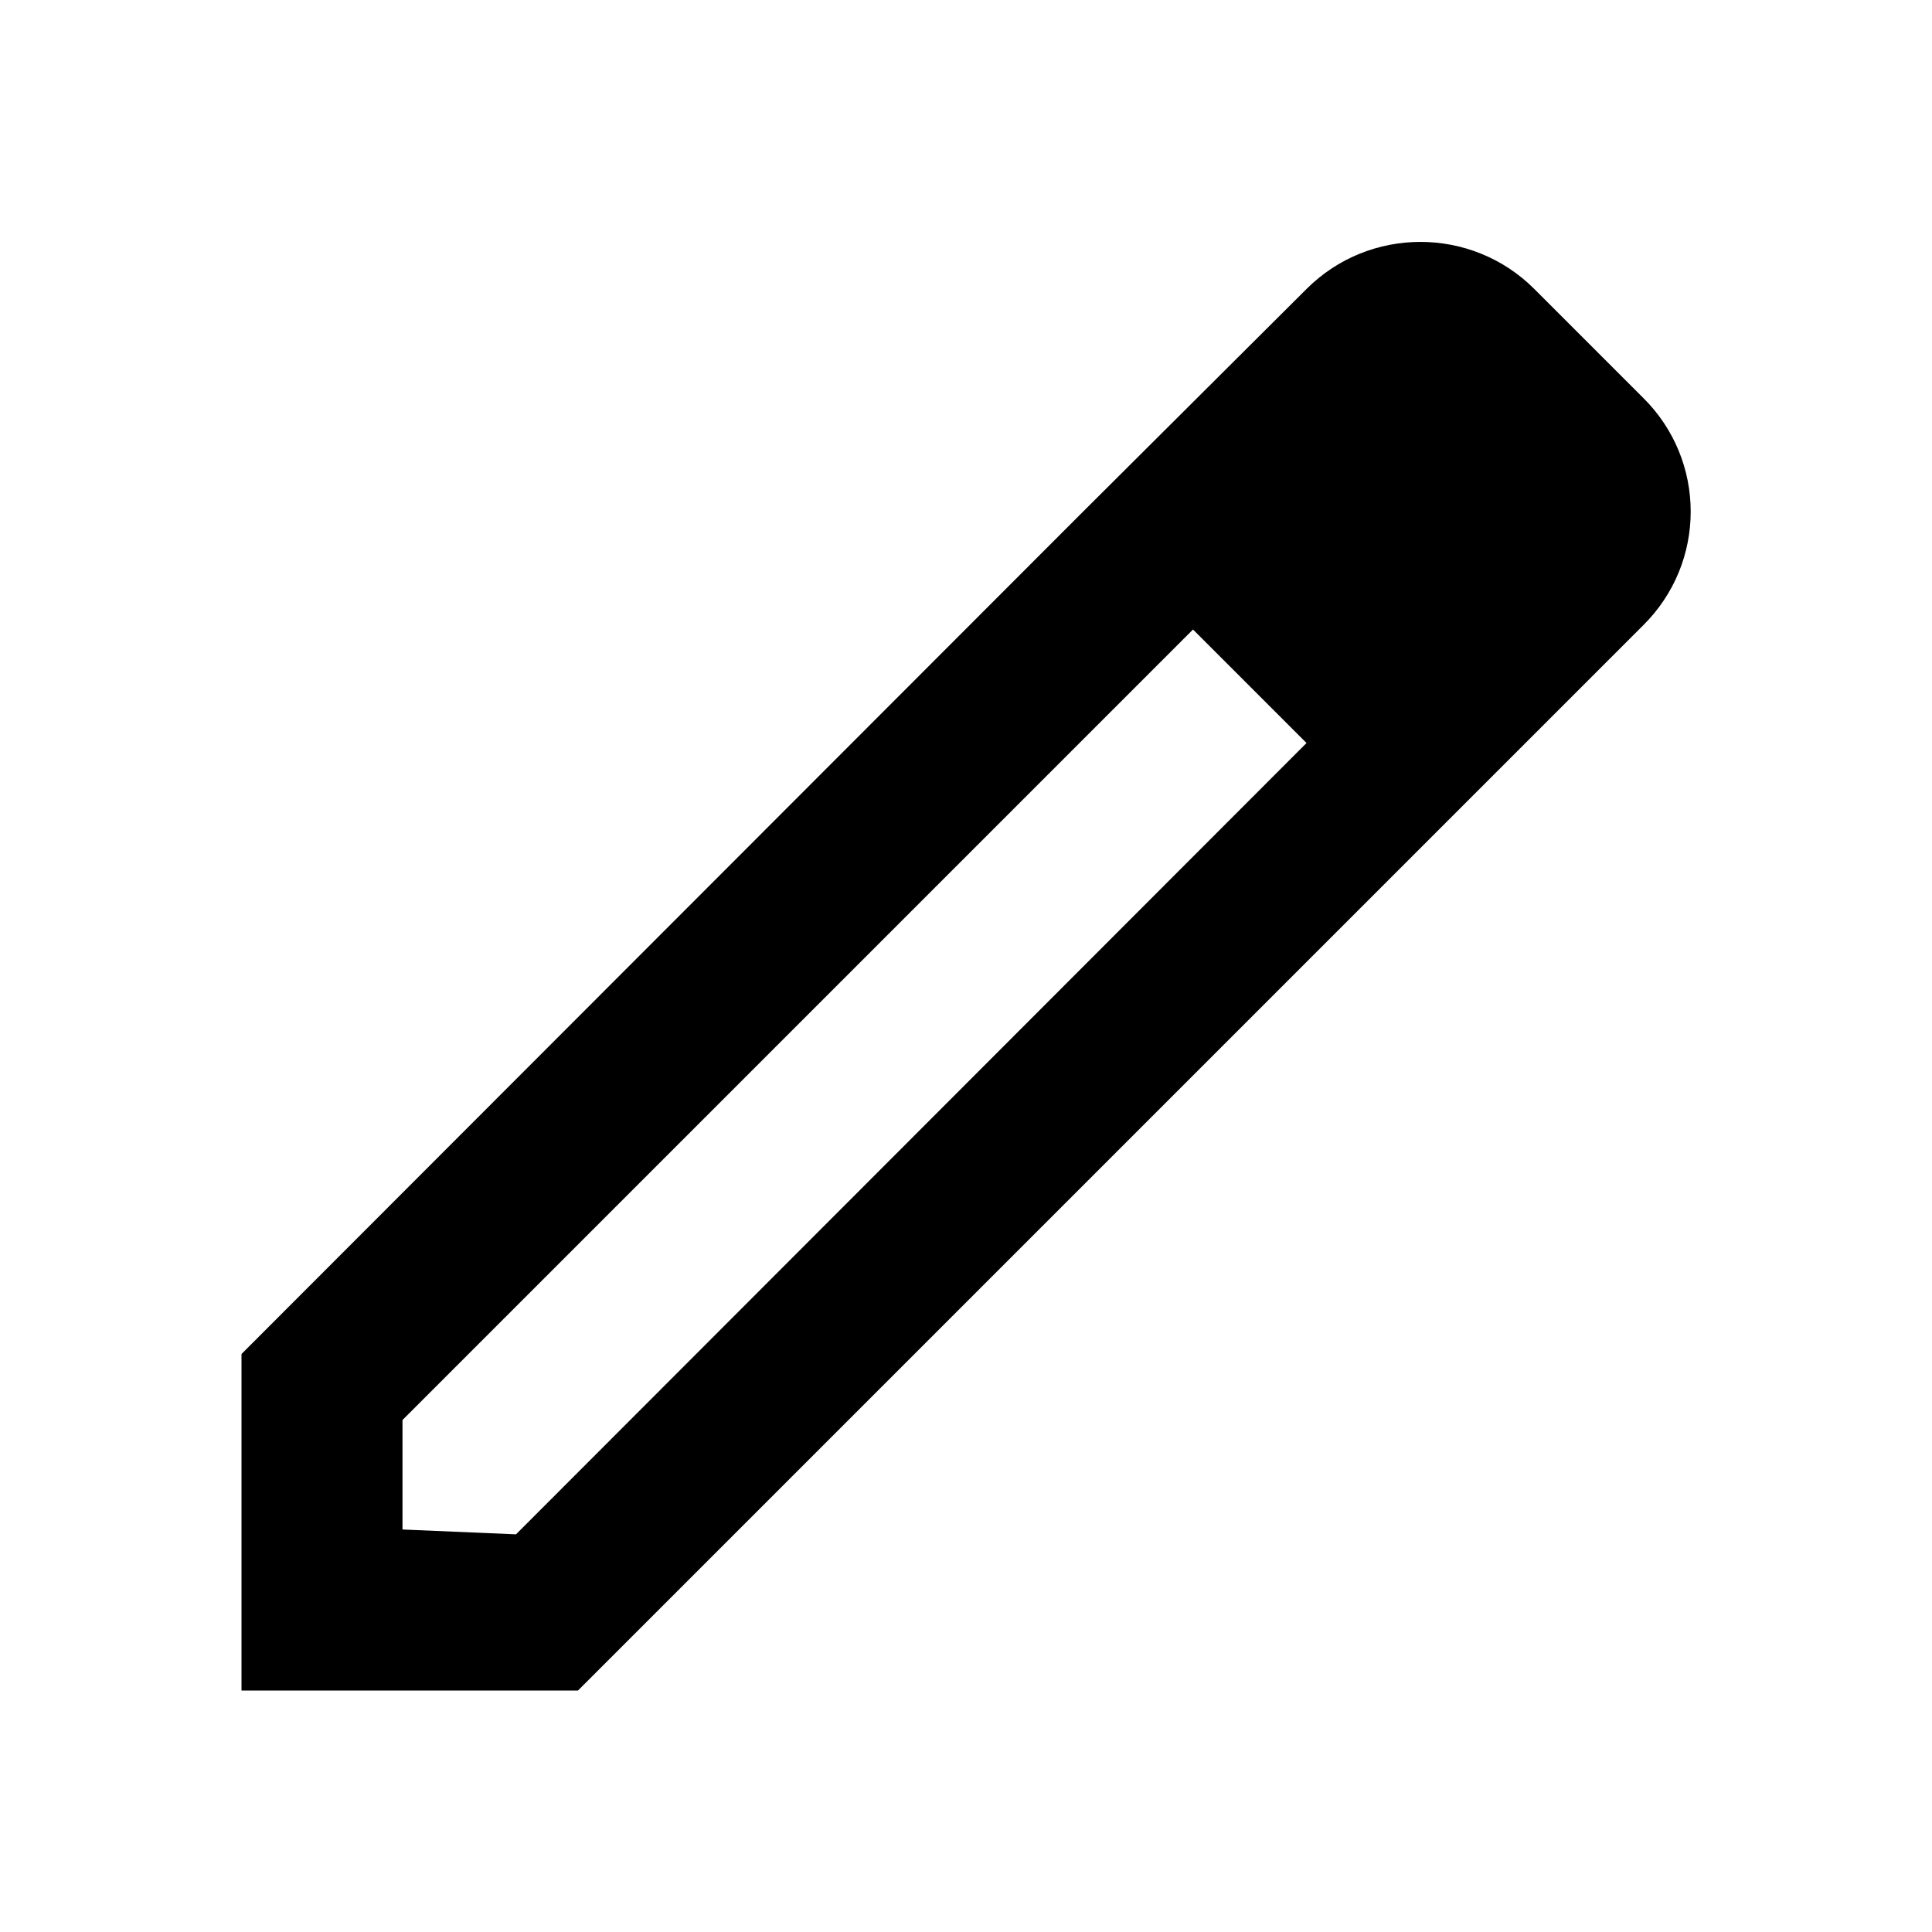
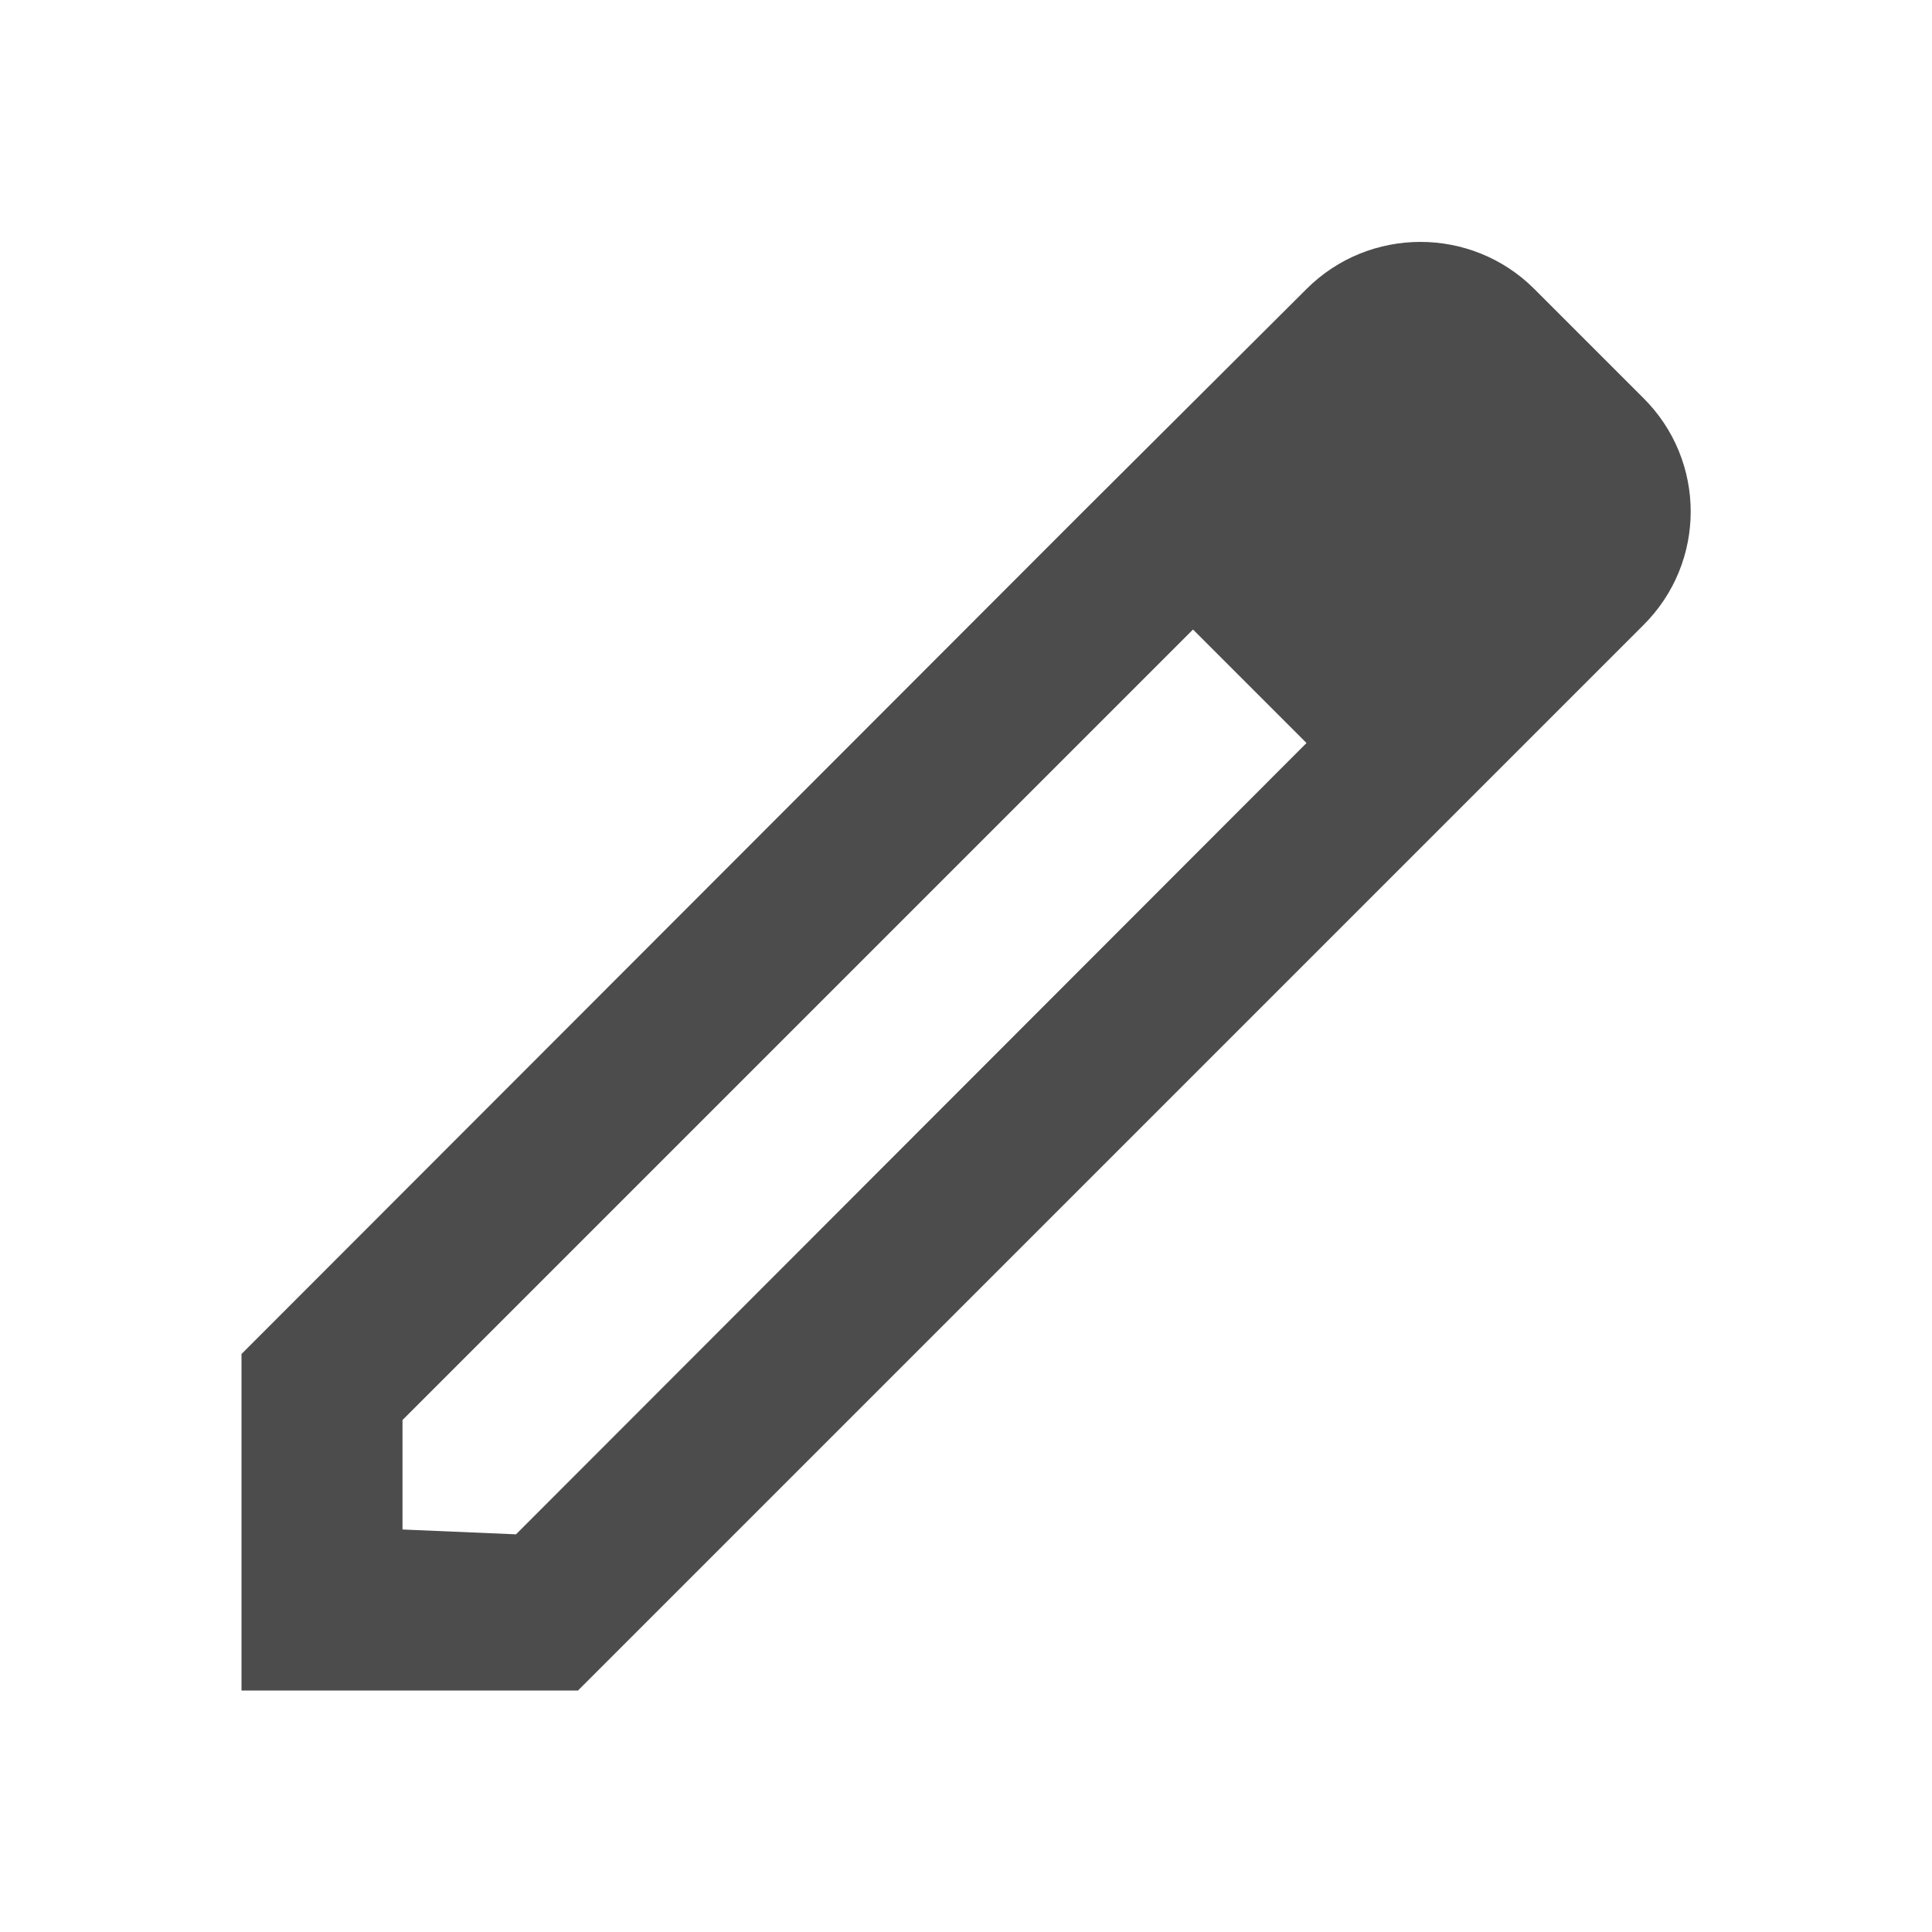
- <svg xmlns="http://www.w3.org/2000/svg" width="24" height="24" viewBox="0 0 24 24" class="gb_Cc">
+ <svg xmlns="http://www.w3.org/2000/svg" opacity="0.7" width="24" height="24" viewBox="0 0 24 24" class="gb_Cc">
  <path d="M20.41 4.94l-1.35-1.35c-.78-.78-2.05-.78-2.83 0L13.4 6.41 3 16.82V21h4.18l10.46-10.46 2.77-2.77c.79-.78.79-2.05 0-2.83zm-14 14.12L5 19v-1.36l9.82-9.82 1.41 1.41-9.82 9.83z" />
</svg>
